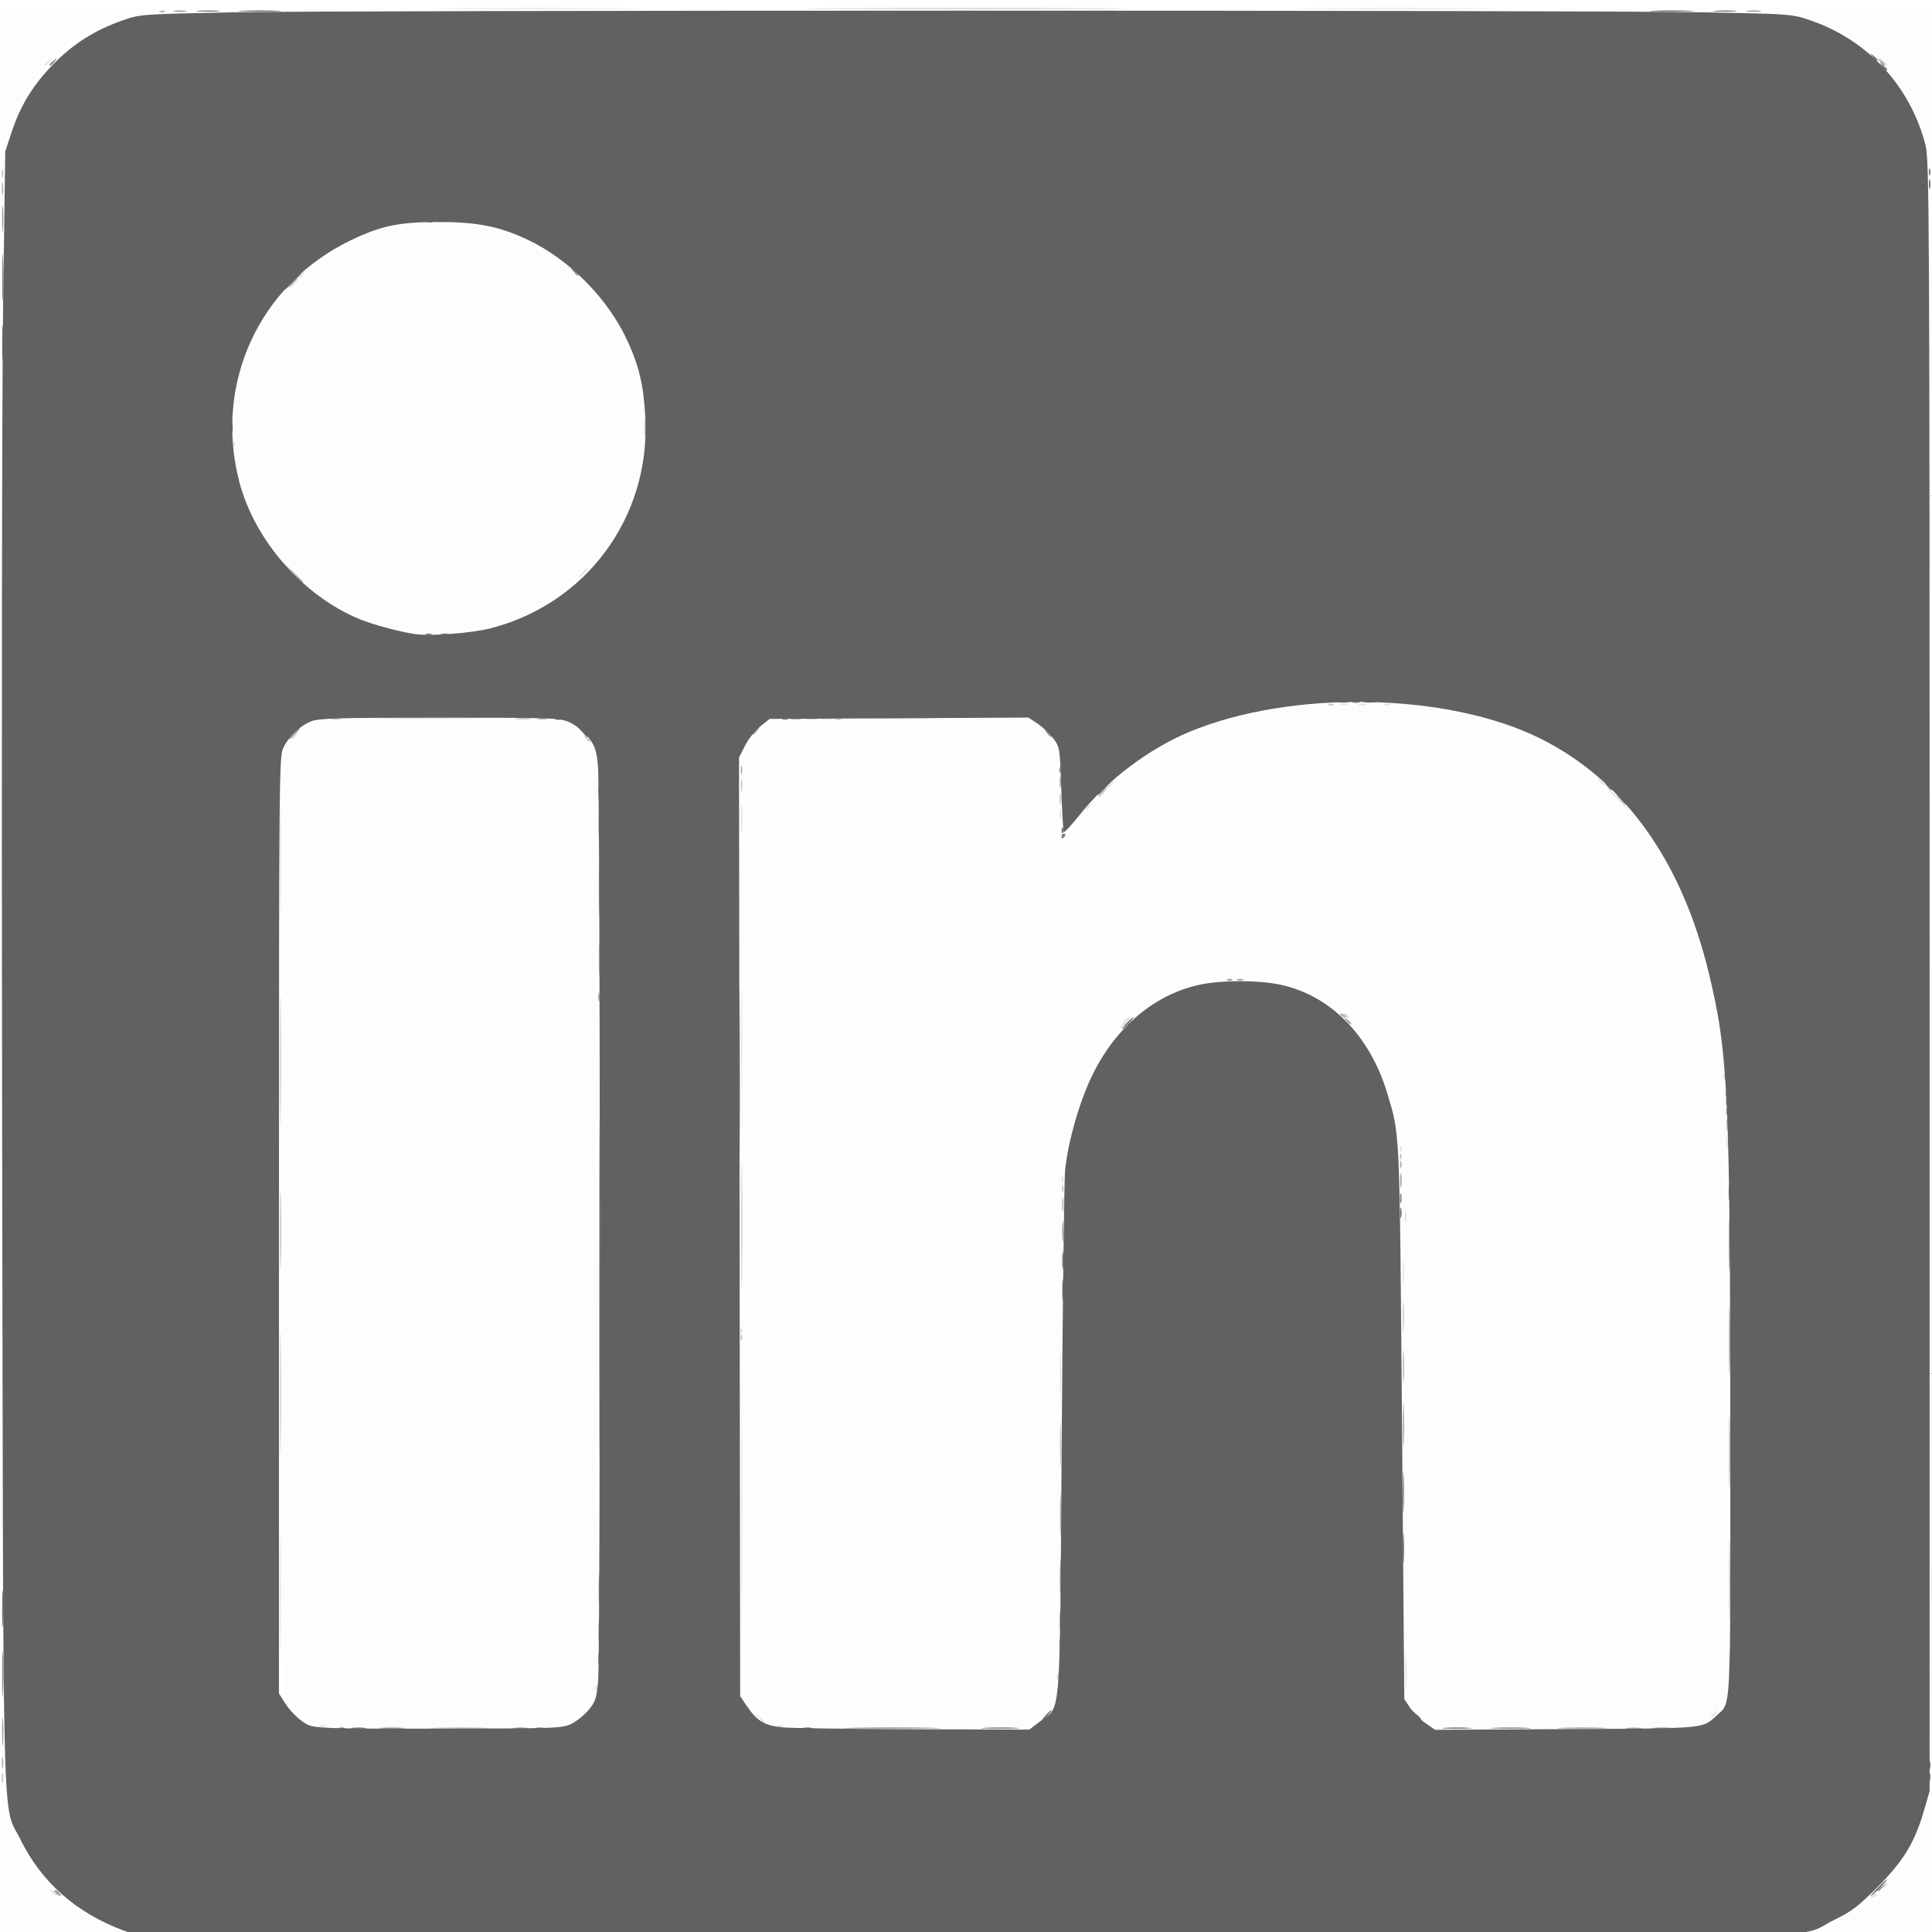
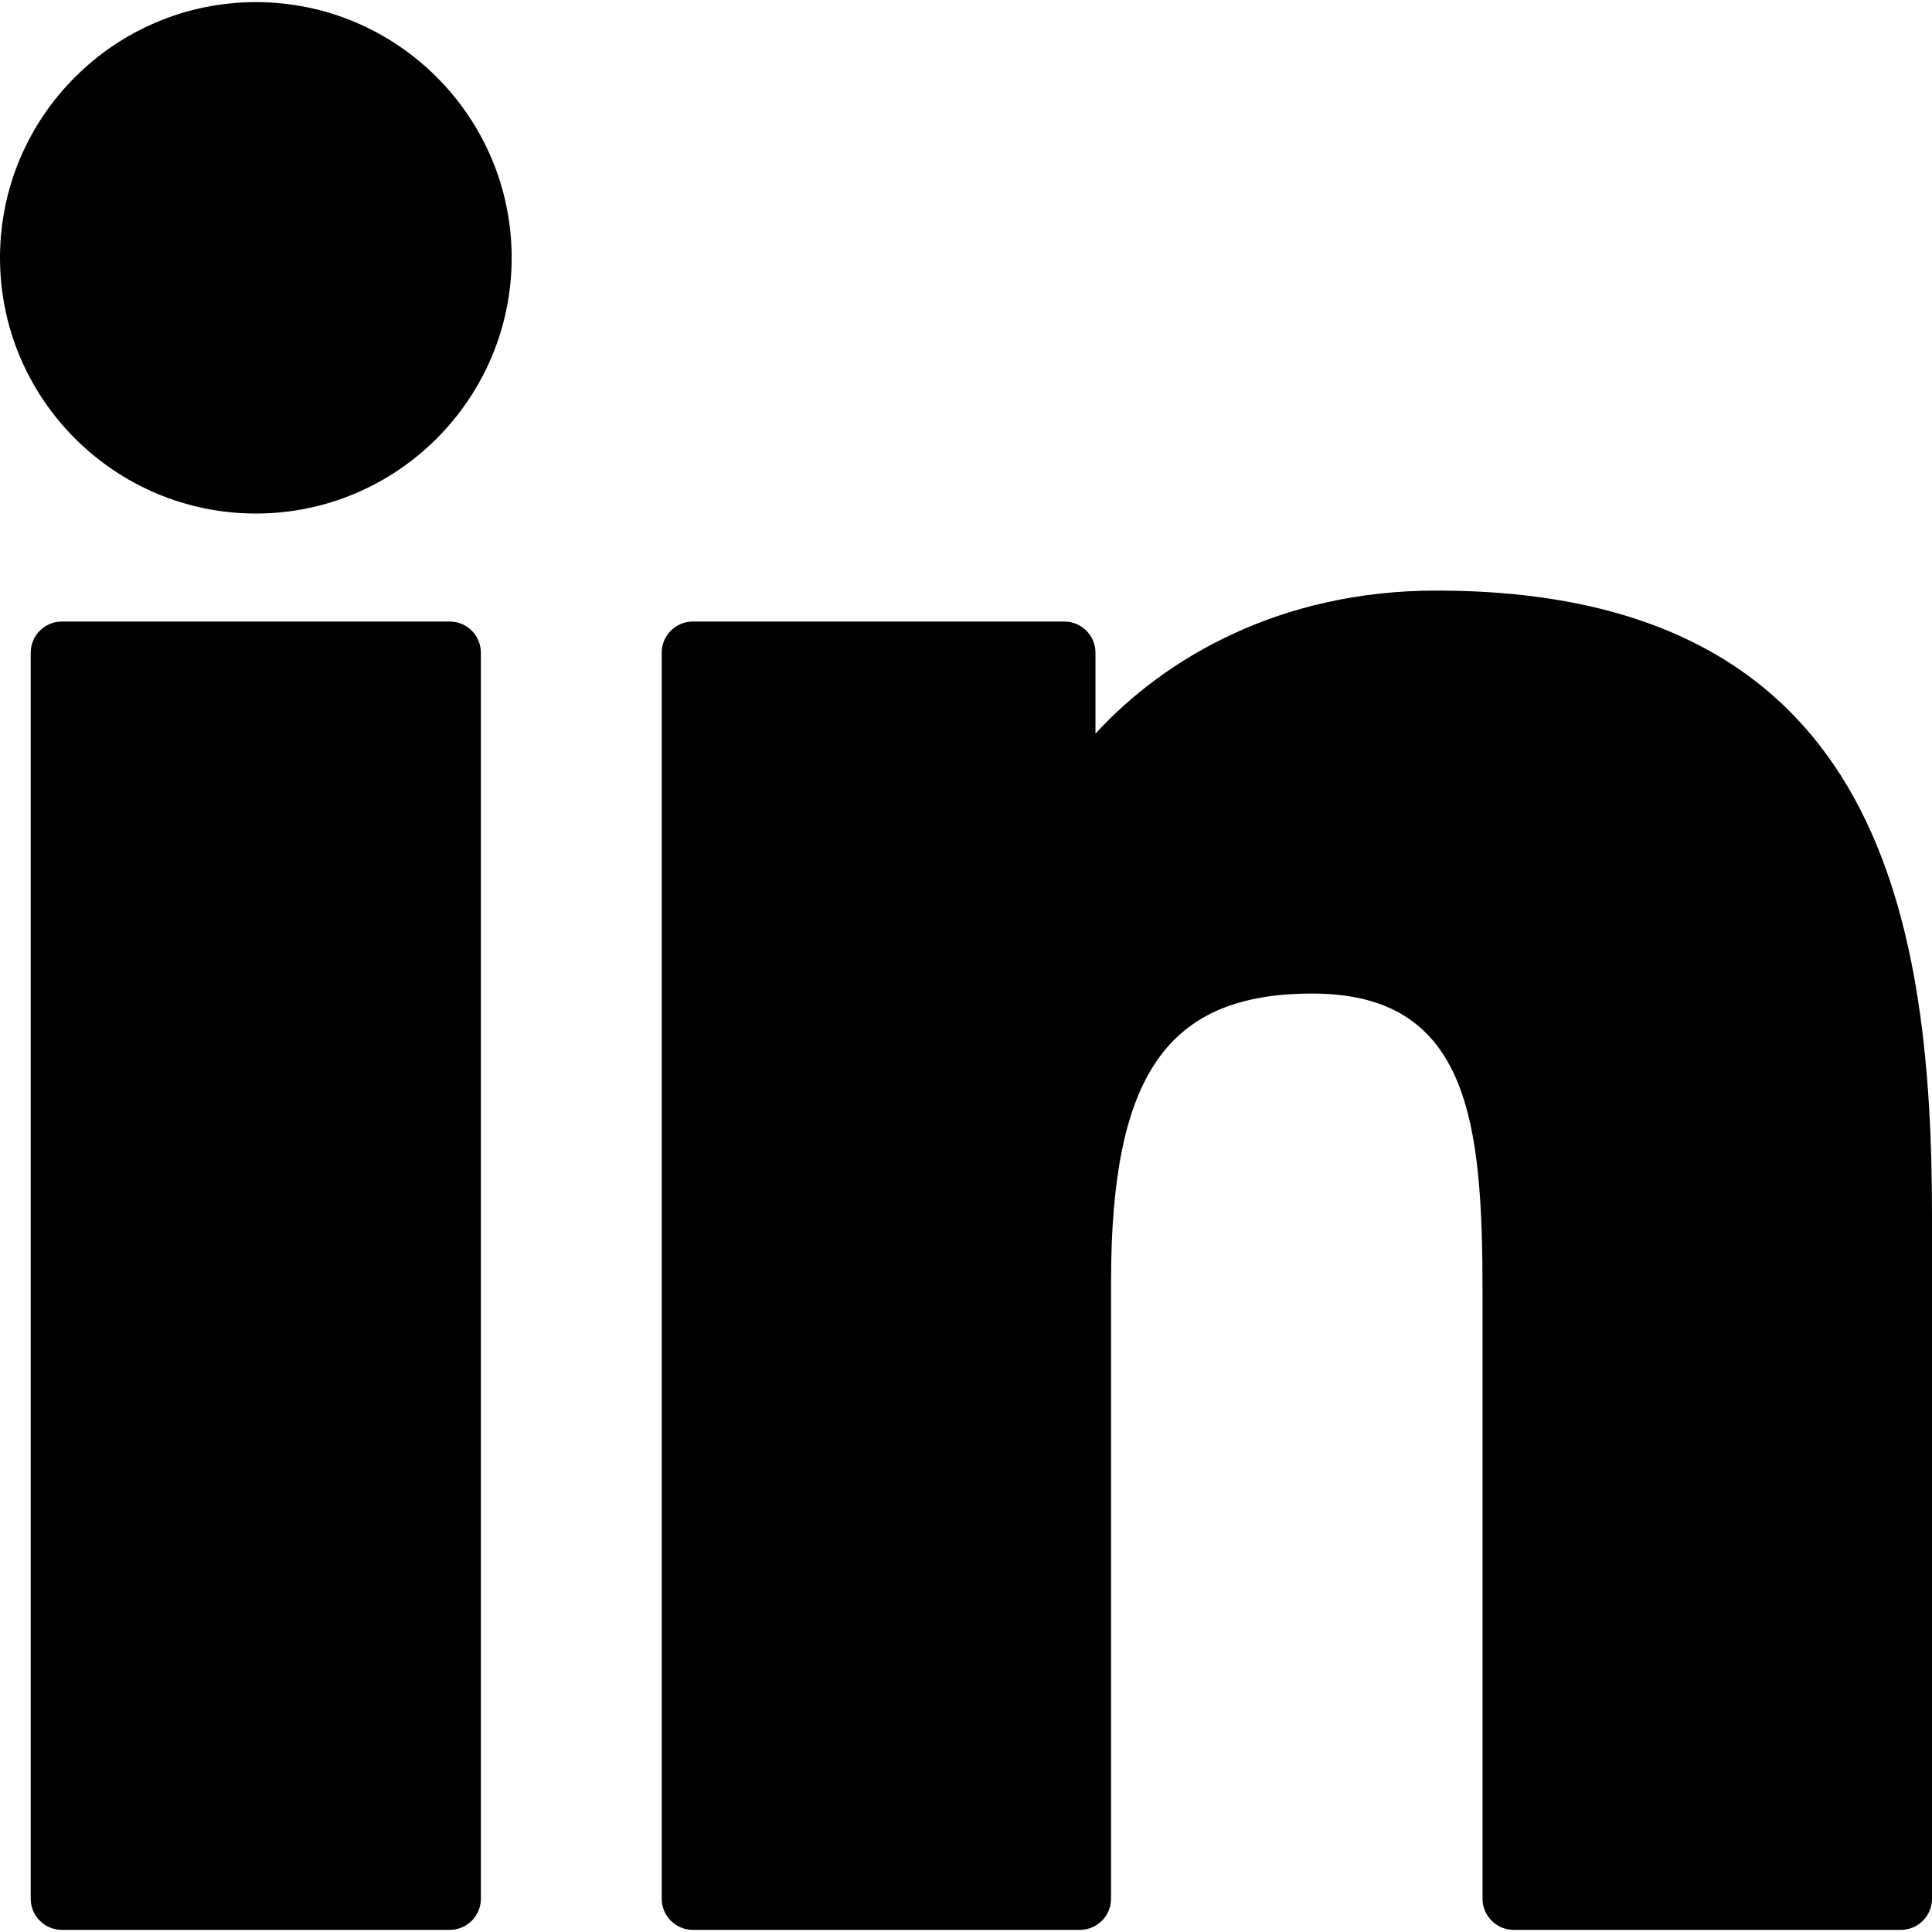
- <svg xmlns="http://www.w3.org/2000/svg" version="1.1" id="svg242" width="800" height="800" viewBox="0 0 800 800">
-   <defs id="defs246">
-     <filter style="color-interpolation-filters:sRGB;" id="filter2906" x="0" y="0" width="1" height="1">
-       <feColorMatrix values="0.21 0.72 0.072 0 0 0.21 0.72 0.072 0 0 0.21 0.72 0.072 0 0 0 0 0 1 0 " id="feColorMatrix2904" />
-     </filter>
-   </defs>
-   <g id="g248">
-     <g id="g423" transform="translate(0.5147012,3.189338)" style="filter:url(#filter2906)">
-       <path style="fill:#fcfcfd" d="m 0.079,768.25 c 0.073,-28.969 0.197,-31.224 1.42,-25.75 2.558,11.45 7.267,21.608 13.908,30 1.741,2.2 3.947,5.237 4.902,6.75 0.955,1.512 2.196,2.75 2.757,2.75 0.561,0 3.387,1.749 6.281,3.886 7.348,5.428 16.65,9.939 25.026,12.135 L 61.5,799.89 30.75,799.945 0,800 Z M 745,797.942 c 11.532,-2.996 20.204,-7.673 33.25,-17.931 1.512,-1.189 2.75,-2.619 2.75,-3.177 0,-0.558 1.523,-2.795 3.385,-4.97 6.594,-7.703 11.691,-19.405 14.098,-32.363 1.187,-6.39 1.31,-4.058 1.408,26.75 L 800,800 768.75,799.945 737.5,799.89 745,797.942 Z M 799.378,719 c 0,-6.325 0.162,-8.912 0.361,-5.75 0.198,3.163 0.198,8.338 0,11.5 -0.198,3.163 -0.361,0.575 -0.361,-5.75 z M 133,711.356 c -1.375,-0.229 -3.503,-0.633 -4.73,-0.9 -2.42,-0.525 -7.729,-5.26 -10.514,-9.378 -1.643,-2.429 -1.744,-13.769 -1.75,-196.877 -0.007,-212.09 -0.45,-196.303 5.691,-202.877 C 127.809,294.782 125.746,295 181.5,295 c 56.463,0 53.105,-0.407 60.205,7.295 3.811,4.134 4.147,4.971 4.753,11.827 0.359,4.058 0.515,92.236 0.347,195.951 L 246.5,698.647 l -2.5,3.693 c -1.375,2.031 -4.261,4.923 -6.413,6.427 l -3.913,2.734 -49.087,0.136 C 157.589,711.71 134.375,711.584 133,711.356 Z m 187.851,-0.297 c -3.972,-0.774 -9.37,-4.781 -12.037,-8.933 -1.564,-2.436 -1.704,-16.682 -1.941,-197.166 l -0.255,-194.54 2.293,-4.737 c 1.261,-2.605 3.899,-5.962 5.861,-7.46 l 3.568,-2.723 52.573,-0.702 52.573,-0.702 4.223,2.475 c 2.323,1.361 5.457,4.093 6.965,6.07 2.697,3.536 2.754,3.911 3.433,22.543 0.38,10.421 0.886,19.143 1.125,19.382 0.239,0.239 2.136,-2.036 4.216,-5.055 2.08,-3.019 7.442,-9.089 11.916,-13.489 20.335,-19.994 40.876,-29.938 72.635,-35.162 15.883,-2.613 48.979,-2.854 64.702,-0.472 32.725,4.958 55.355,15.75 75.067,35.799 10.705,10.887 16.78,19.313 23.748,32.936 9.729,19.02 18.446,50.563 21.612,78.204 1.147,10.011 2.506,258.001 1.438,262.258 -0.891,3.549 -8.147,10.205 -12.419,11.391 -2.251,0.625 -23.794,1.016 -56.238,1.019 L 593.322,712 589.771,709.25 c -1.953,-1.512 -4.517,-4.152 -5.697,-5.865 -2.082,-3.021 -2.161,-4.268 -2.616,-41.5 -0.258,-21.112 -0.666,-72.135 -0.906,-113.385 -0.464,-79.84 -0.63,-82.752 -5.621,-99.046 -2.62,-8.552 -8.911,-20.886 -13.3,-26.077 -1.803,-2.132 -3.569,-4.665 -3.923,-5.627 -0.355,-0.963 -1.105,-1.75 -1.667,-1.75 -0.562,0 -3.839,-1.928 -7.281,-4.285 -20.881,-14.294 -56.92,-12.925 -76.428,2.903 -2.293,1.86 -4.649,3.382 -5.235,3.382 -1.079,0 -1.711,0.841 -10.474,13.949 -5.68,8.497 -10.546,20.031 -14.251,33.783 -2.581,9.579 -2.647,10.618 -3.418,53.768 -0.433,24.2 -0.856,71.675 -0.941,105.5 -0.085,33.825 -0.471,64.982 -0.859,69.238 -0.69,7.581 -0.805,7.84 -5.641,12.75 L 426.575,712 375.538,711.885 c -28.071,-0.063 -52.68,-0.435 -54.687,-0.826 z M 581.707,498.762 c -0.239,-1.244 -0.444,-0.462 -0.455,1.738 -0.011,2.2 0.185,3.218 0.435,2.262 0.25,-0.956 0.259,-2.756 0.02,-4 z M 165.644,257.37 C 139.729,252.79 116.2,234.515 104.543,209.911 99.007,198.227 96.929,188.521 96.855,174 c -0.131,-25.425 7.993,-44.112 27.068,-62.264 7.284,-6.932 10.807,-9.415 19.247,-13.565 14.738,-7.247 20.319,-8.482 38.331,-8.481 13.374,9.17e-4 15.953,0.29 23.797,2.664 15.415,4.667 26.619,11.584 37.872,23.383 16.221,17.007 23.575,37.258 22.584,62.189 -0.597,15.029 -3.998,26.959 -11.163,39.169 -4.84,8.247 -17.168,21.511 -24.916,26.807 -6.92,4.73 -20.036,10.597 -28.173,12.602 -9.041,2.228 -25.854,2.634 -35.856,0.866 z M 799.374,82.5 c 0.002,-6.05 0.167,-8.396 0.366,-5.213 0.199,3.183 0.197,8.133 -0.004,11 C 799.535,91.154 799.372,88.55 799.374,82.5 Z M 798.611,63.347 C 797.652,55.192 793.497,43.499 788.894,36 782.8,26.074 779.074,21.11 776.808,19.897 775.676,19.291 772.668,17.198 770.125,15.246 762.64,9.502 750.384,4.145 739.96,2.06 L 730.5,0.169 765.25,0.084 800,0 v 34.5 c 0,18.975 -0.163,34.5 -0.362,34.5 -0.199,0 -0.661,-2.544 -1.027,-5.653 z M 0.079,32.25 0,0 34.75,0.108 C 66.953,0.208 68.963,0.315 62.167,1.555 52.334,3.351 45.716,5.563 38.441,9.485 30.696,13.661 17.877,22.993 18.501,24.001 18.763,24.426 18.345,25.299 17.571,25.941 12.438,30.201 3.855,47.555 1.468,58.5 0.288,63.91 0.151,61.328 0.079,32.25 Z M 91.318,0.251 c 12,-0.16 31.35,-0.159 43,4.3185e-4 C 145.968,0.411 136.15,0.542 112.5,0.542 88.85,0.541 79.318,0.41 91.318,0.251 Z M 665.25,0.251 c 11.963,-0.16 31.538,-0.16 43.5,0 11.963,0.16 2.175,0.29 -21.75,0.29 -23.925,0 -33.712,-0.131 -21.75,-0.29 z" id="path439" />
-       <path style="fill:#d0e5f0" d="m 774.733,781.876 c 0.678,-0.683 1.485,-0.991 1.793,-0.683 0.308,0.308 -0.247,0.867 -1.233,1.243 -1.425,0.543 -1.54,0.428 -0.56,-0.56 z M 20.872,780.25 c -1.27,-1.619 -1.222,-1.64 0.628,-0.283 1.1,0.807 2.188,1.594 2.417,1.75 0.229,0.156 -0.053,0.283 -0.628,0.283 -0.574,0 -1.662,-0.787 -2.417,-1.75 z m 758.692,-2.543 c 0.376,-0.986 0.935,-1.541 1.243,-1.233 0.308,0.308 6.4e-4,1.115 -0.683,1.793 -0.988,0.98 -1.102,0.865 -0.56,-0.56 z M 131.75,711.338 c 0.688,-0.277 1.812,-0.277 2.5,0 0.688,0.277 0.125,0.504 -1.25,0.504 -1.375,0 -1.938,-0.227 -1.25,-0.504 z m 190.062,-0.021 c 0.722,-0.289 1.584,-0.253 1.917,0.079 0.332,0.332 -0.258,0.569 -1.312,0.525 -1.165,-0.048 -1.402,-0.285 -0.604,-0.604 z M 313.405,707.75 311.5,705.5 l 2.25,1.905 c 2.114,1.79 2.705,2.595 1.905,2.595 -0.19,0 -1.202,-1.012 -2.25,-2.25 z M 708,707.622 c 0,-0.208 0.787,-0.995 1.75,-1.75 1.586,-1.244 1.621,-1.208 0.378,0.378 C 708.821,707.916 708,708.445 708,707.622 Z M 799.417,689.5 c 9.6e-4,-10.45 0.149,-14.589 0.329,-9.198 0.18,5.391 0.179,13.941 -0.002,19 -0.181,5.059 -0.329,0.648 -0.328,-9.802 z m -218.035,-1 c 0.002,-6.6 0.164,-9.17 0.36,-5.711 0.196,3.459 0.194,8.859 -0.004,12 -0.198,3.141 -0.358,0.311 -0.356,-6.289 z m 133.992,0 c 0.002,-6.05 0.167,-8.396 0.366,-5.213 0.199,3.183 0.197,8.133 -0.004,11 -0.201,2.867 -0.364,0.263 -0.362,-5.787 z M 306.475,625 c 0,-40.425 0.124,-56.962 0.275,-36.75 0.151,20.212 0.151,53.288 0,73.5 -0.151,20.212 -0.275,3.675 -0.275,-36.75 z m -191.017,31 c 0,-22.825 0.131,-32.163 0.292,-20.75 0.16,11.412 0.16,30.087 0,41.5 -0.16,11.412 -0.292,2.075 -0.292,-20.75 z m 130.622,39.417 c 0.048,-1.165 0.285,-1.402 0.604,-0.604 0.289,0.722 0.253,1.584 -0.079,1.917 -0.332,0.332 -0.569,-0.258 -0.525,-1.312 z M 437.158,691 c 0,-1.375 0.227,-1.938 0.504,-1.25 0.277,0.688 0.277,1.812 0,2.5 -0.277,0.688 -0.504,0.125 -0.504,-1.25 z m 1.242,-125.5 c 10e-4,-8.25 0.156,-11.492 0.344,-7.204 0.188,4.288 0.187,11.038 -0.003,15 -0.189,3.962 -0.343,0.454 -0.342,-7.796 z M 306.079,547.417 c 0.048,-1.165 0.285,-1.402 0.604,-0.604 0.289,0.722 0.253,1.584 -0.079,1.917 -0.332,0.332 -0.569,-0.258 -0.525,-1.312 z M 580.349,524 c 0,-4.675 0.172,-6.588 0.383,-4.25 0.211,2.337 0.211,6.162 0,8.5 -0.211,2.337 -0.383,0.425 -0.383,-4.25 z m 0.903,-23.5 c 0.011,-2.2 0.216,-2.982 0.455,-1.738 0.239,1.244 0.23,3.044 -0.02,4 -0.25,0.956 -0.446,-0.062 -0.435,-2.262 z M 439.158,485 c 0,-1.375 0.227,-1.938 0.504,-1.25 0.277,0.688 0.277,1.812 0,2.5 -0.277,0.688 -0.504,0.125 -0.504,-1.25 z m 139.921,-12.583 c 0.048,-1.165 0.285,-1.402 0.604,-0.604 0.289,0.722 0.253,1.584 -0.079,1.917 -0.332,0.332 -0.569,-0.258 -0.525,-1.312 z M 714.272,470 c 0,-2.475 0.195,-3.487 0.433,-2.25 0.238,1.238 0.238,3.263 0,4.5 -0.238,1.238 -0.433,0.225 -0.433,-2.25 z M 306.45,427.5 c 3.4e-4,-19.25 0.135,-26.983 0.299,-17.186 0.164,9.798 0.164,25.548 -6.2e-4,35 -0.164,9.452 -0.298,1.435 -0.298,-17.814 z m 406.629,14.917 c 0.048,-1.165 0.285,-1.402 0.604,-0.604 0.289,0.722 0.253,1.584 -0.079,1.917 -0.332,0.332 -0.569,-0.258 -0.525,-1.312 z M 463.87,421.306 c 1.207,-2.321 2.975,-3.794 3.693,-3.076 0.236,0.236 -0.755,1.519 -2.202,2.85 -2.509,2.308 -2.579,2.318 -1.491,0.226 z m 92.695,-4.013 c -0.543,-1.425 -0.428,-1.54 0.56,-0.56 0.683,0.678 0.991,1.485 0.683,1.793 -0.308,0.308 -0.867,-0.247 -1.243,-1.233 z M 115.457,351 c 0,-22.825 0.131,-32.163 0.292,-20.75 0.16,11.412 0.16,30.087 0,41.5 -0.16,11.412 -0.292,2.075 -0.292,-20.75 z m 190.908,-15.5 c 0.003,-5.5 0.171,-7.622 0.373,-4.716 0.203,2.906 0.201,7.406 -0.005,10 C 306.528,343.378 306.363,341 306.365,335.5 Z M 438.232,334 c 0,-1.925 0.206,-2.712 0.457,-1.75 0.252,0.963 0.252,2.538 0,3.5 -0.252,0.963 -0.457,0.175 -0.457,-1.75 z M 449,331.622 c 0,-0.208 0.787,-0.995 1.75,-1.75 1.586,-1.244 1.621,-1.208 0.378,0.378 C 449.821,331.916 449,332.445 449,331.622 Z M 669,327.5 c -2.429,-2.475 -4.191,-4.5 -3.916,-4.5 0.275,0 2.487,2.025 4.916,4.5 2.429,2.475 4.191,4.5 3.916,4.5 -0.275,0 -2.487,-2.025 -4.916,-4.5 z m -211,-4.878 c 0,-0.208 0.787,-0.995 1.75,-1.75 1.586,-1.244 1.621,-1.208 0.378,0.378 C 458.821,322.916 458,323.445 458,322.622 Z M 661.872,320.25 c -1.244,-1.586 -1.208,-1.621 0.378,-0.378 1.666,1.306 2.195,2.128 1.372,2.128 -0.208,0 -0.995,-0.787 -1.75,-1.75 z M 120,302.622 c 0,-0.208 0.787,-0.995 1.75,-1.75 1.586,-1.244 1.621,-1.208 0.378,0.378 C 120.821,302.916 120,303.445 120,302.622 Z m 38.25,-8.371 c 9.762,-0.164 25.738,-0.164 35.5,0 9.762,0.164 1.775,0.298 -17.75,0.298 -19.525,0 -27.512,-0.134 -17.75,-0.298 z m 182,0.059 c 0.963,-0.252 2.538,-0.252 3.5,0 0.963,0.252 0.175,0.457 -1.75,0.457 -1.925,0 -2.712,-0.206 -1.75,-0.457 z m 19.557,-0.058 c 6.769,-0.173 17.569,-0.173 24,10e-4 6.431,0.174 0.893,0.316 -12.307,0.315 -13.2,-6.6e-4 -18.462,-0.143 -11.693,-0.316 z M 554.75,288.338 c 0.688,-0.277 1.812,-0.277 2.5,0 0.688,0.277 0.125,0.504 -1.25,0.504 -1.375,0 -1.938,-0.227 -1.25,-0.504 z m 7.519,-0.031 c 0.973,-0.254 2.323,-0.237 3,0.037 0.677,0.274 -0.119,0.481 -1.769,0.461 -1.65,-0.02 -2.204,-0.244 -1.231,-0.498 z m 10.481,0.031 c 0.688,-0.277 1.812,-0.277 2.5,0 0.688,0.277 0.125,0.504 -1.25,0.504 -1.375,0 -1.938,-0.227 -1.25,-0.504 z M 240.5,234 c 0.995,-1.1 2.035,-2 2.31,-2 0.275,0 -0.314,0.9 -1.31,2 -0.995,1.1 -2.035,2 -2.31,2 -0.275,0 0.314,-0.9 1.31,-2 z M 96.079,180.417 c 0.048,-1.165 0.285,-1.402 0.604,-0.604 0.289,0.722 0.253,1.584 -0.079,1.917 -0.332,0.332 -0.569,-0.258 -0.525,-1.312 z M 799.415,111 c 0,-10.175 0.148,-14.338 0.33,-9.25 0.181,5.088 0.181,13.412 0,18.5 -0.181,5.088 -0.33,0.925 -0.33,-9.25 z M 123,111.622 c 0,-0.208 0.787,-0.995 1.75,-1.75 1.586,-1.244 1.621,-1.208 0.378,0.378 C 123.821,111.916 123,112.445 123,111.622 Z M 18,23.622 c 0,-0.208 0.787,-0.995 1.75,-1.75 C 21.336,20.629 21.371,20.664 20.128,22.25 18.821,23.916 18,24.445 18,23.622 Z M 778.405,21.75 776.5,19.5 l 2.25,1.905 c 1.238,1.048 2.25,2.06 2.25,2.25 0,0.8 -0.805,0.209 -2.595,-1.905 z M 188.75,0.25 c 18.837,-0.152 49.663,-0.152 68.5,0 18.837,0.152 3.425,0.277 -34.25,0.277 -37.675,0 -53.087,-0.125 -34.25,-0.277 z m 354.073,-8.585e-5 c 18.878,-0.152 49.478,-0.152 68,1.8677e-4 C 629.345,0.403 613.9,0.527 576.5,0.527 539.1,0.527 523.945,0.403 542.823,0.25 Z" id="path437" />
-       <path style="fill:#a4cde4" d="m 0.232,733 c 0,-1.925 0.206,-2.712 0.457,-1.75 0.252,0.963 0.252,2.538 0,3.5 C 0.438,735.712 0.232,734.925 0.232,733 Z M 715.44,650.5 c 5e-4,-15.4 0.139,-21.56 0.308,-13.69 0.169,7.871 0.169,20.471 -9.2e-4,28 -0.17,7.529 -0.308,1.089 -0.308,-14.31 z m 83.977,2 c 9.6e-4,-10.45 0.149,-14.589 0.329,-9.198 0.18,5.391 0.179,13.941 -0.002,19 -0.181,5.059 -0.329,0.648 -0.328,-9.802 z m -683.959,-79 c 2.5e-4,-23.1 0.131,-32.407 0.292,-20.683 0.16,11.725 0.16,30.625 -4.5e-4,42 -0.16,11.375 -0.291,1.783 -0.291,-21.317 z m 322.945,21.5 c 0,-8.525 0.153,-12.012 0.341,-7.75 0.187,4.263 0.187,11.238 0,15.5 -0.187,4.263 -0.341,0.775 -0.341,-7.75 z M 306.079,550.417 c 0.048,-1.165 0.285,-1.402 0.604,-0.604 0.289,0.722 0.253,1.584 -0.079,1.917 -0.332,0.332 -0.569,-0.258 -0.525,-1.312 z M 580.37,542 c 0,-5.775 0.165,-8.137 0.367,-5.25 0.202,2.888 0.202,7.612 0,10.5 -0.202,2.888 -0.367,0.525 -0.367,-5.25 z M 306.458,504 c 0,-23.375 0.131,-32.938 0.291,-21.25 0.16,11.688 0.16,30.812 0,42.5 -0.16,11.688 -0.291,2.125 -0.291,-21.25 z m 132.7,-15 c 0,-1.375 0.227,-1.938 0.504,-1.25 0.277,0.688 0.277,1.812 0,2.5 -0.277,0.688 -0.504,0.125 -0.504,-1.25 z M 115.46,436 c 0,-24.475 0.13,-34.487 0.289,-22.25 0.159,12.238 0.159,32.263 0,44.5 -0.159,12.238 -0.289,2.225 -0.289,-22.25 z m 463.619,39.417 c 0.048,-1.165 0.285,-1.402 0.604,-0.604 0.289,0.722 0.253,1.584 -0.079,1.917 -0.332,0.332 -0.569,-0.258 -0.525,-1.312 z M 714.252,462.5 c 0.011,-2.2 0.216,-2.982 0.455,-1.738 0.239,1.244 0.23,3.044 -0.02,4 -0.25,0.956 -0.446,-0.062 -0.435,-2.262 z M 247.378,394 c 0,-6.325 0.162,-8.912 0.361,-5.75 0.198,3.163 0.198,8.338 0,11.5 -0.198,3.163 -0.361,0.575 -0.361,-5.75 z m 190.874,-66.5 c 0.011,-2.2 0.216,-2.982 0.455,-1.738 0.239,1.244 0.23,3.044 -0.02,4 -0.25,0.956 -0.446,-0.062 -0.435,-2.262 z M 455.5,325 c 0.995,-1.1 2.035,-2 2.31,-2 0.275,0 -0.314,0.9 -1.31,2 -0.995,1.1 -2.035,2 -2.31,2 -0.275,0 0.314,-0.9 1.31,-2 z m -149.228,-3 c 0,-2.475 0.195,-3.487 0.433,-2.25 0.238,1.238 0.238,3.263 0,4.5 -0.238,1.238 -0.433,0.225 -0.433,-2.25 z m -64.4,-19.75 c -1.244,-1.586 -1.208,-1.621 0.378,-0.378 0.963,0.755 1.75,1.542 1.75,1.75 0,0.823 -0.821,0.293 -2.128,-1.372 z m -104.603,-7.943 c 0.973,-0.254 2.323,-0.237 3,0.037 0.677,0.274 -0.119,0.481 -1.769,0.461 -1.65,-0.02 -2.204,-0.244 -1.231,-0.498 z m 75.981,-0.023 c 1.512,-0.229 3.987,-0.229 5.5,0 1.512,0.229 0.275,0.417 -2.75,0.417 -3.025,0 -4.263,-0.187 -2.75,-0.417 z m 120.512,0.009 c 1.244,-0.239 3.044,-0.23 4,0.02 0.956,0.25 -0.062,0.446 -2.262,0.435 -2.2,-0.011 -2.982,-0.216 -1.738,-0.455 z m 12.051,0.024 c 0.722,-0.289 1.584,-0.253 1.917,0.079 0.332,0.332 -0.258,0.569 -1.312,0.525 -1.165,-0.048 -1.402,-0.285 -0.604,-0.604 z m 204,-6 c 0.722,-0.289 1.584,-0.253 1.917,0.079 0.332,0.332 -0.258,0.569 -1.312,0.525 -1.165,-0.048 -1.402,-0.285 -0.604,-0.604 z M 266.3,174 c 0,-3.025 0.187,-4.263 0.417,-2.75 0.229,1.512 0.229,3.987 0,5.5 -0.229,1.512 -0.417,0.275 -0.417,-2.75 z m 533.119,-26 c 0,-10.725 0.147,-15.113 0.327,-9.75 0.18,5.362 0.18,14.137 0,19.5 -0.18,5.362 -0.327,0.975 -0.327,-9.75 z M 120.5,114 c 0.995,-1.1 2.035,-2 2.31,-2 0.275,0 -0.314,0.9 -1.31,2 -0.995,1.1 -2.035,2 -2.31,2 -0.275,0 0.314,-0.9 1.31,-2 z M 0.195,68.5 c 0.02,-1.65 0.244,-2.204 0.498,-1.231 0.254,0.973 0.237,2.323 -0.037,3 C 0.382,70.946 0.175,70.15 0.195,68.5 Z M 345.25,0.25 c 30.113,-0.147 79.388,-0.147 109.5,0 30.113,0.147 5.475,0.267 -54.75,0.267 -60.225,0 -84.862,-0.12 -54.75,-0.267 z" id="path435" />
-       <path style="fill:#85bcdb" d="m 63.812,799.317 c 0.722,-0.289 1.584,-0.253 1.917,0.079 0.332,0.332 -0.258,0.569 -1.312,0.525 -1.165,-0.048 -1.402,-0.285 -0.604,-0.604 z M 0.252,726.5 c 0.011,-2.2 0.216,-2.982 0.455,-1.738 0.239,1.244 0.23,3.044 -0.02,4 C 0.437,729.718 0.241,728.7 0.252,726.5 Z M 179.75,712.254 c 5.638,-0.178 14.863,-0.178 20.5,0 5.638,0.178 1.025,0.324 -10.25,0.324 -11.275,0 -15.887,-0.146 -10.25,-0.324 z m 493.5,0.03 c 1.512,-0.229 3.987,-0.229 5.5,0 1.512,0.229 0.275,0.417 -2.75,0.417 -3.025,0 -4.263,-0.187 -2.75,-0.417 z M 247.483,530.5 c 4e-5,-63.25 0.12,-88.978 0.267,-57.173 0.147,31.805 0.147,83.555 -7e-5,115 -0.147,31.445 -0.266,5.423 -0.266,-57.827 z M 438.397,624 c 0,-7.975 0.155,-11.238 0.345,-7.25 0.19,3.987 0.19,10.512 0,14.5 -0.19,3.987 -0.345,0.725 -0.345,-7.25 z m 361.068,-41.5 c 1.7e-4,-28.6 0.128,-40.156 0.284,-25.68 0.156,14.476 0.156,37.876 -3.1e-4,52 -0.156,14.124 -0.284,2.28 -0.284,-26.32 z m -84.031,16 c -6.1e-4,-13.75 0.14,-19.514 0.313,-12.808 0.173,6.705 0.173,17.955 10e-4,25 -0.172,7.045 -0.313,1.558 -0.314,-12.192 z m -135.059,-36 c 0.002,-6.05 0.167,-8.396 0.366,-5.213 0.199,3.183 0.197,8.133 -0.004,11 -0.201,2.867 -0.364,0.263 -0.362,-5.787 z M 115.437,506 c 0,-14.575 0.14,-20.538 0.311,-13.25 0.171,7.287 0.171,19.212 0,26.5 -0.171,7.287 -0.311,1.325 -0.311,-13.25 z m 323.849,-10.5 c 0.008,-2.75 0.202,-3.756 0.432,-2.236 0.23,1.52 0.224,3.77 -0.014,5 -0.237,1.23 -0.425,-0.014 -0.418,-2.764 z M 579.158,479 c 0,-1.375 0.227,-1.938 0.504,-1.25 0.277,0.688 0.277,1.812 0,2.5 -0.277,0.688 -0.504,0.125 -0.504,-1.25 z m 135,-22 c 0,-1.375 0.227,-1.938 0.504,-1.25 0.277,0.688 0.277,1.812 0,2.5 -0.277,0.688 -0.504,0.125 -0.504,-1.25 z M 554.507,417.011 c -0.35,-0.567 0.051,-0.735 0.941,-0.393 1.732,0.665 2.049,1.382 0.611,1.382 -0.518,0 -1.216,-0.445 -1.552,-0.989 z M 247.195,409.5 c 0.02,-1.65 0.244,-2.204 0.498,-1.231 0.254,0.973 0.237,2.323 -0.037,3 -0.274,0.677 -0.481,-0.119 -0.461,-1.769 z m 0.218,-44 c 10e-4,-9.9 0.151,-13.815 0.333,-8.699 0.182,5.115 0.181,13.215 -0.002,18 -0.183,4.785 -0.332,0.599 -0.331,-9.301 z m 190.839,-45 c 0.011,-2.2 0.216,-2.982 0.455,-1.738 0.239,1.244 0.23,3.044 -0.02,4 -0.25,0.956 -0.446,-0.062 -0.435,-2.262 z m -132.057,-5 c 0.02,-1.65 0.244,-2.204 0.498,-1.231 0.254,0.973 0.237,2.323 -0.037,3 -0.274,0.677 -0.481,-0.119 -0.461,-1.769 z M 222.25,294.311 c 0.963,-0.252 2.538,-0.252 3.5,0 0.963,0.252 0.175,0.457 -1.75,0.457 -1.925,0 -2.712,-0.206 -1.75,-0.457 z m 105,0 c 0.963,-0.252 2.538,-0.252 3.5,0 0.963,0.252 0.175,0.457 -1.75,0.457 -1.925,0 -2.712,-0.206 -1.75,-0.457 z M 799.465,219 c 0,-28.875 0.128,-40.688 0.284,-26.25 0.156,14.438 0.156,38.062 0,52.5 -0.156,14.438 -0.284,2.625 -0.284,-26.25 z M 120.453,233.75 116.5,229.5 l 4.25,3.953 c 3.952,3.676 4.71,4.547 3.953,4.547 -0.163,0 -2.076,-1.913 -4.25,-4.25 z M 0.272,75 c 0,-2.475 0.195,-3.487 0.433,-2.25 0.238,1.238 0.238,3.263 0,4.5 -0.238,1.238 -0.433,0.225 -0.433,-2.25 z M 65.812,1.317 c 0.722,-0.289 1.584,-0.253 1.917,0.079 0.332,0.332 -0.258,0.569 -1.312,0.525 -1.165,-0.048 -1.402,-0.285 -0.604,-0.604 z" id="path433" />
-       <path style="fill:#60a9d0" d="m 67.762,799.293 c 1.244,-0.239 3.044,-0.23 4,0.02 0.956,0.25 -0.062,0.446 -2.262,0.435 -2.2,-0.011 -2.982,-0.216 -1.738,-0.455 z m 664.051,0.024 c 0.722,-0.289 1.584,-0.253 1.917,0.079 0.332,0.332 -0.258,0.569 -1.312,0.525 -1.165,-0.048 -1.402,-0.285 -0.604,-0.604 z M 23.029,781.039 c -0.809,-0.512 -1.211,-1.191 -0.892,-1.509 0.318,-0.318 1.148,0.107 1.843,0.946 1.443,1.738 1.166,1.902 -0.951,0.563 z M 777,779.622 c 0,-0.208 0.787,-0.995 1.75,-1.75 1.586,-1.244 1.621,-1.208 0.378,0.378 C 777.821,779.916 777,780.445 777,779.622 Z M 0.36,714 c 0,-5.225 0.169,-7.362 0.375,-4.75 0.206,2.612 0.206,6.888 0,9.5 -0.206,2.612 -0.375,0.475 -0.375,-4.75 z M 157.28,712.264 c 2.629,-0.207 6.679,-0.204 9,0.006 2.321,0.21 0.17,0.379 -4.78,0.376 -4.95,-0.003 -6.849,-0.175 -4.22,-0.381 z m 54.97,0.02 c 1.512,-0.229 3.987,-0.229 5.5,0 1.512,0.229 0.275,0.417 -2.75,0.417 -3.025,0 -4.263,-0.187 -2.75,-0.417 z m 434.049,-0.029 c 4.84,-0.184 12.49,-0.183 17,0.002 4.511,0.185 0.551,0.335 -8.799,0.334 -9.35,-10e-4 -13.04,-0.152 -8.201,-0.336 z m 37.951,0.017 c 2.062,-0.216 5.438,-0.216 7.5,0 2.062,0.216 0.375,0.392 -3.75,0.392 -4.125,0 -5.812,-0.177 -3.75,-0.392 z M 247.37,655 c 0,-5.775 0.165,-8.137 0.367,-5.25 0.202,2.888 0.202,7.612 0,10.5 -0.202,2.888 -0.367,0.525 -0.367,-5.25 z m 191.015,-5 c 0,-6.875 0.16,-9.688 0.355,-6.25 0.195,3.438 0.195,9.062 0,12.5 -0.195,3.438 -0.355,0.625 -0.355,-6.25 z m 142.012,-63 c 0,-7.975 0.155,-11.238 0.345,-7.25 0.19,3.987 0.19,10.512 0,14.5 -0.19,3.987 -0.345,0.725 -0.345,-7.25 z m 135.031,-35.5 c 7e-4,-12.65 0.144,-17.687 0.318,-11.194 0.174,6.494 0.174,16.844 -10e-4,23 -0.175,6.156 -0.318,0.844 -0.317,-11.806 z M 799.485,401 c 0,-71.775 0.119,-101.138 0.265,-65.25 0.146,35.888 0.146,94.612 0,130.5 -0.146,35.888 -0.265,6.525 -0.265,-65.25 z M 439.328,506.5 c 0.004,-3.85 0.185,-5.302 0.402,-3.228 0.216,2.075 0.213,5.225 -0.008,7 -0.221,1.775 -0.398,0.078 -0.394,-3.772 z m 139.958,-21 c 0.008,-2.75 0.202,-3.756 0.432,-2.236 0.23,1.52 0.224,3.77 -0.014,5 -0.237,1.23 -0.425,-0.014 -0.418,-2.764 z M 714.158,453 c 0,-1.375 0.227,-1.938 0.504,-1.25 0.277,0.688 0.277,1.812 0,2.5 -0.277,0.688 -0.504,0.125 -0.504,-1.25 z M 556.872,419.25 c -1.244,-1.586 -1.208,-1.621 0.378,-0.378 1.666,1.306 2.195,2.128 1.372,2.128 -0.208,0 -0.995,-0.787 -1.75,-1.75 z M 507.812,402.317 c 0.722,-0.289 1.584,-0.253 1.917,0.079 0.332,0.332 -0.258,0.569 -1.312,0.525 -1.165,-0.048 -1.402,-0.285 -0.604,-0.604 z m 3.938,0.021 c 0.688,-0.277 1.812,-0.277 2.5,0 0.688,0.277 0.125,0.504 -1.25,0.504 -1.375,0 -1.938,-0.227 -1.25,-0.504 z M 247.365,338.5 c 0.003,-5.5 0.171,-7.622 0.373,-4.716 0.203,2.906 0.201,7.406 -0.005,10 -0.205,2.594 -0.371,0.216 -0.368,-5.284 z m 190.714,-23.083 c 0.048,-1.165 0.285,-1.402 0.604,-0.604 0.289,0.722 0.253,1.584 -0.079,1.917 -0.332,0.332 -0.569,-0.258 -0.525,-1.312 z M 121,300.5 c 1.292,-1.375 2.574,-2.5 2.849,-2.5 0.275,0 -0.557,1.125 -1.849,2.5 -1.292,1.375 -2.574,2.5 -2.849,2.5 -0.275,0 0.557,-1.125 1.849,-2.5 z m 311.872,-0.25 c -1.244,-1.586 -1.208,-1.621 0.378,-0.378 1.666,1.306 2.195,2.128 1.372,2.128 -0.208,0 -0.995,-0.787 -1.75,-1.75 z M 311,300.622 c 0,-0.208 0.787,-0.995 1.75,-1.75 1.586,-1.244 1.621,-1.208 0.378,0.378 C 311.821,300.916 311,301.445 311,300.622 Z m 12.812,-6.306 c 0.722,-0.289 1.584,-0.253 1.917,0.079 0.332,0.332 -0.258,0.569 -1.312,0.525 -1.165,-0.048 -1.402,-0.285 -0.604,-0.604 z M 236.872,109.25 c -1.244,-1.586 -1.208,-1.621 0.378,-0.378 1.666,1.306 2.195,2.128 1.372,2.128 -0.208,0 -0.995,-0.787 -1.75,-1.75 z M 0.355,87.5 c -0.003,-4.95 0.166,-7.101 0.376,-4.78 0.21,2.321 0.212,6.371 0.006,9 C 0.53,94.349 0.358,92.45 0.355,87.5 Z M 777.872,22.25 C 776.629,20.664 776.664,20.629 778.25,21.872 779.916,23.179 780.445,24 779.622,24 c -0.208,0 -0.995,-0.787 -1.75,-1.75 z M 71.75,1.294 c 1.238,-0.238 3.263,-0.238 4.5,0 1.238,0.238 0.225,0.433 -2.25,0.433 -2.475,0 -3.487,-0.195 -2.25,-0.433 z M 723.264,1.282 c 1.52,-0.23 3.77,-0.224 5,0.014 1.23,0.237 -0.014,0.425 -2.764,0.418 -2.75,-0.008 -3.756,-0.202 -2.236,-0.432 z" id="path431" />
-       <path style="fill:#3290c3" d="m 76.75,799.268 c 2.337,-0.211 6.162,-0.211 8.5,0 2.337,0.211 0.425,0.383 -4.25,0.383 -4.675,0 -6.588,-0.172 -4.25,-0.383 z m 642,0.009 c 1.788,-0.222 4.713,-0.222 6.5,0 1.788,0.222 0.325,0.403 -3.25,0.403 -3.575,0 -5.037,-0.181 -3.25,-0.403 z M 798.195,732.5 c 0.02,-1.65 0.244,-2.204 0.498,-1.231 0.254,0.973 0.237,2.323 -0.037,3 -0.274,0.677 -0.481,-0.119 -0.461,-1.769 z M 145.25,712.284 c 1.512,-0.229 3.987,-0.229 5.5,0 1.512,0.229 0.275,0.417 -2.75,0.417 -3.025,0 -4.263,-0.187 -2.75,-0.417 z m 76,0.027 c 0.963,-0.252 2.538,-0.252 3.5,0 0.963,0.252 0.175,0.457 -1.75,0.457 -1.925,0 -2.712,-0.206 -1.75,-0.457 z m 131.5,-0.059 c 8.938,-0.166 23.562,-0.166 32.5,0 8.938,0.166 1.625,0.301 -16.25,0.301 -17.875,0 -25.188,-0.136 -16.25,-0.301 z m 265.5,0.007 c 3.712,-0.192 9.787,-0.192 13.5,0 3.712,0.192 0.675,0.35 -6.75,0.35 -7.425,0 -10.463,-0.157 -6.75,-0.35 z M 0.402,690 c 0,-8.525 0.153,-12.012 0.341,-7.75 0.187,4.263 0.187,11.238 0,15.5 -0.187,4.263 -0.341,0.775 -0.341,-7.75 z M 247.343,672.5 c 0.004,-4.4 0.179,-6.076 0.391,-3.724 0.211,2.352 0.208,5.952 -0.007,8 -0.215,2.048 -0.388,0.124 -0.384,-4.276 z M 438.32,668 c 0,-3.575 0.181,-5.037 0.403,-3.25 0.222,1.788 0.222,4.713 0,6.5 -0.222,1.788 -0.403,0.325 -0.403,-3.25 z m 142.074,-53.5 c 0.002,-7.7 0.159,-10.718 0.349,-6.706 0.19,4.012 0.189,10.312 -0.003,14 C 580.549,625.482 580.393,622.2 580.395,614.5 Z M 715.411,512 c 0,-9.625 0.15,-13.562 0.333,-8.75 0.183,4.812 0.183,12.688 0,17.5 -0.183,4.812 -0.333,0.875 -0.333,-8.75 z m -276.101,6.5 c 0.006,-3.3 0.192,-4.529 0.415,-2.732 0.223,1.797 0.218,4.497 -0.01,6 -0.228,1.503 -0.41,0.032 -0.405,-3.268 z M 579.232,493 c 0,-1.925 0.206,-2.712 0.457,-1.75 0.252,0.963 0.252,2.538 0,3.5 -0.252,0.963 -0.457,0.175 -0.457,-1.75 z m 134.847,-43.583 c 0.048,-1.165 0.285,-1.402 0.604,-0.604 0.289,0.722 0.253,1.584 -0.079,1.917 -0.332,0.332 -0.569,-0.258 -0.525,-1.312 z M 439,343 c 0,-0.55 0.477,-1 1.059,-1 0.582,0 0.781,0.45 0.441,1 -0.34,0.55 -0.816,1 -1.059,1 C 439.198,344 439,343.55 439,343 Z M 670.405,327.75 668.5,325.5 l 2.25,1.905 c 1.238,1.048 2.25,2.06 2.25,2.25 0,0.8 -0.805,0.209 -2.595,-1.905 z M 247.272,325 c 0,-2.475 0.195,-3.487 0.433,-2.25 0.238,1.238 0.238,3.263 0,4.5 -0.238,1.238 -0.433,0.225 -0.433,-2.25 z m 417.6,-2.75 c -1.244,-1.586 -1.208,-1.621 0.378,-0.378 1.666,1.306 2.195,2.128 1.372,2.128 -0.208,0 -0.995,-0.787 -1.75,-1.75 z M 229.812,294.317 c 0.722,-0.289 1.584,-0.253 1.917,0.079 0.332,0.332 -0.258,0.569 -1.312,0.525 -1.165,-0.048 -1.402,-0.285 -0.604,-0.604 z M 559.75,287.338 c 0.688,-0.277 1.812,-0.277 2.5,0 0.688,0.277 0.125,0.504 -1.25,0.504 -1.375,0 -1.938,-0.227 -1.25,-0.504 z m -384,-28 c 0.688,-0.277 1.812,-0.277 2.5,0 0.688,0.277 0.125,0.504 -1.25,0.504 -1.375,0 -1.938,-0.227 -1.25,-0.504 z m 6.519,-0.031 c 0.973,-0.254 2.323,-0.237 3,0.037 0.677,0.274 -0.119,0.481 -1.769,0.461 -1.65,-0.02 -2.204,-0.244 -1.231,-0.498 z M 0.405,111.5 c 0.001,-8.8 0.154,-12.266 0.34,-7.703 0.186,4.564 0.185,11.764 -0.002,16 C 0.555,124.034 0.404,120.3 0.405,111.5 Z M 180.762,88.293 c 1.244,-0.239 3.044,-0.23 4,0.02 0.956,0.25 -0.062,0.446 -2.262,0.435 -2.2,-0.011 -2.982,-0.216 -1.738,-0.455 z M 798.158,68 c 0,-1.375 0.227,-1.938 0.504,-1.25 0.277,0.688 0.277,1.812 0,2.5 -0.277,0.688 -0.504,0.125 -0.504,-1.25 z M 20,23.622 c 0,-0.208 0.787,-0.995 1.75,-1.75 C 23.336,20.629 23.371,20.664 22.128,22.25 20.821,23.916 20,24.445 20,23.622 Z M 81.776,1.267 c 2.352,-0.211 5.952,-0.208 8,0.007 C 91.824,1.488 89.9,1.661 85.5,1.657 81.1,1.654 79.424,1.478 81.776,1.267 Z m 628,0 c 2.352,-0.211 5.952,-0.208 8,0.007 2.048,0.215 0.124,0.388 -4.276,0.384 -4.4,-0.004 -6.076,-0.179 -3.724,-0.391 z" id="path429" />
-       <path style="fill:#1c84bc" d="m 95.206,799.259 c 3.688,-0.192 9.988,-0.193 14,-0.003 4.012,0.19 0.994,0.347 -6.706,0.349 -7.7,0.002 -10.982,-0.154 -7.294,-0.346 z m 606.577,0.002 c 2.906,-0.203 7.406,-0.201 10,0.005 2.594,0.205 0.216,0.371 -5.284,0.368 -5.5,-0.003 -7.622,-0.171 -4.716,-0.373 z M 777,778.5 c 1.866,-1.925 3.617,-3.5 3.892,-3.5 0.275,0 -1.027,1.575 -2.892,3.5 -1.866,1.925 -3.617,3.5 -3.892,3.5 -0.275,0 1.027,-1.575 2.892,-3.5 z m 21.195,-51 c 0.02,-1.65 0.244,-2.204 0.498,-1.231 0.254,0.973 0.237,2.323 -0.037,3 -0.274,0.677 -0.481,-0.119 -0.461,-1.769 z M 139.75,712.338 c 0.688,-0.277 1.812,-0.277 2.5,0 0.688,0.277 0.125,0.504 -1.25,0.504 -1.375,0 -1.938,-0.227 -1.25,-0.504 z m 192.012,-0.045 c 1.244,-0.239 3.044,-0.23 4,0.02 0.956,0.25 -0.062,0.446 -2.262,0.435 -2.2,-0.011 -2.982,-0.216 -1.738,-0.455 z m 75.53,-0.035 c 3.735,-0.193 9.585,-0.191 13,0.003 3.415,0.195 0.358,0.353 -6.792,0.351 -7.15,-0.002 -9.944,-0.161 -6.208,-0.354 z m 190.492,0.004 c 2.906,-0.203 7.406,-0.201 10,0.005 2.594,0.205 0.216,0.371 -5.284,0.368 -5.5,-0.003 -7.622,-0.171 -4.716,-0.373 z M 432.5,707 c 0.995,-1.1 2.035,-2 2.31,-2 0.275,0 -0.314,0.9 -1.31,2 -0.995,1.1 -2.035,2 -2.31,2 -0.275,0 0.314,-0.9 1.31,-2 z m 152.905,-0.25 -1.905,-2.25 2.25,1.905 c 2.114,1.79 2.705,2.595 1.905,2.595 -0.19,0 -1.202,-1.012 -2.25,-2.25 z M 247.252,683.5 c 0.011,-2.2 0.216,-2.982 0.455,-1.738 0.239,1.244 0.23,3.044 -0.02,4 -0.25,0.956 -0.446,-0.062 -0.435,-2.262 z M 438.272,678 c 0,-2.475 0.195,-3.487 0.433,-2.25 0.238,1.238 0.238,3.263 0,4.5 -0.238,1.238 -0.433,0.225 -0.433,-2.25 z M 0.385,663 c 0,-6.875 0.16,-9.688 0.355,-6.25 0.195,3.438 0.195,9.062 0,12.5 C 0.545,672.688 0.385,669.875 0.385,663 Z M 580.37,638 c 0,-5.775 0.165,-8.137 0.367,-5.25 0.202,2.888 0.202,7.612 0,10.5 -0.202,2.888 -0.367,0.525 -0.367,-5.25 z M 439.336,531 c 0,-4.125 0.177,-5.812 0.392,-3.75 0.216,2.062 0.216,5.438 0,7.5 -0.216,2.062 -0.392,0.375 -0.392,-3.75 z M 305.47,444.5 c -1.2e-4,-34.1 0.125,-48.195 0.279,-31.322 0.154,16.873 0.154,44.773 2.3e-4,62 C 305.596,492.405 305.47,478.6 305.47,444.5 Z M 579.232,499 c 0,-1.925 0.206,-2.712 0.457,-1.75 0.252,0.963 0.252,2.538 0,3.5 -0.252,0.963 -0.457,0.175 -0.457,-1.75 z m 136.054,-8.5 c 0.008,-2.75 0.202,-3.756 0.432,-2.236 0.23,1.52 0.224,3.77 -0.014,5 -0.237,1.23 -0.425,-0.014 -0.418,-2.764 z M 466,420.5 c 1.292,-1.375 2.574,-2.5 2.849,-2.5 0.275,0 -0.557,1.125 -1.849,2.5 -1.292,1.375 -2.574,2.5 -2.849,2.5 -0.275,0 0.557,-1.125 1.849,-2.5 z m -26.921,-80.083 c 0.048,-1.165 0.285,-1.402 0.604,-0.604 0.289,0.722 0.253,1.584 -0.079,1.917 -0.332,0.332 -0.569,-0.258 -0.525,-1.312 z M 454,325.687 c 0,-0.172 1.462,-1.635 3.25,-3.25 l 3.25,-2.937 -2.937,3.25 C 454.825,325.779 454,326.46 454,325.687 Z M 240.405,299.75 238.5,297.5 l 2.25,1.905 c 2.114,1.79 2.705,2.595 1.905,2.595 -0.19,0 -1.202,-1.012 -2.25,-2.25 z M 554.25,287.311 c 0.963,-0.252 2.538,-0.252 3.5,0 0.963,0.252 0.175,0.457 -1.75,0.457 -1.925,0 -2.712,-0.206 -1.75,-0.457 z m 10.512,-0.018 c 1.244,-0.239 3.044,-0.23 4,0.02 0.956,0.25 -0.062,0.446 -2.262,0.435 -2.2,-0.011 -2.982,-0.216 -1.738,-0.455 z M 95.232,174 c 0,-1.925 0.206,-2.712 0.457,-1.75 0.252,0.963 0.252,2.538 0,3.5 -0.252,0.963 -0.457,0.175 -0.457,-1.75 z M 0.382,138.5 c 0.002,-6.6 0.164,-9.17 0.36,-5.711 0.196,3.459 0.194,8.859 -0.004,12 C 0.54,147.93 0.38,145.1 0.382,138.5 Z M 120.5,113 c 2.148,-2.2 4.131,-4 4.406,-4 0.275,0 -1.258,1.8 -3.406,4 -2.148,2.2 -4.131,4 -4.406,4 -0.275,0 1.258,-1.8 3.406,-4 z m 56.312,-24.683 c 0.722,-0.289 1.584,-0.253 1.917,0.079 0.332,0.332 -0.258,0.569 -1.312,0.525 -1.165,-0.048 -1.402,-0.285 -0.604,-0.604 z M 798.232,73 c 0,-1.925 0.206,-2.712 0.457,-1.75 0.252,0.963 0.252,2.538 0,3.5 C 798.438,75.713 798.232,74.925 798.232,73 Z M 778.872,24.25 C 777.629,22.664 777.664,22.629 779.25,23.872 780.916,25.179 781.445,26 780.622,26 c -0.208,0 -0.995,-0.787 -1.75,-1.75 z m -4,-4 C 773.629,18.664 773.664,18.629 775.25,19.872 776.916,21.179 777.445,22 776.622,22 c -0.208,0 -0.995,-0.787 -1.75,-1.75 z M 99.75,1.257 c 3.987,-0.19 10.512,-0.19 14.5,0 3.987,0.19 0.725,0.345 -7.25,0.345 -7.975,0 -11.238,-0.155 -7.25,-0.345 z m 584.546,-0.002 c 4.288,-0.188 11.038,-0.187 15,0.003 3.962,0.189 0.454,0.343 -7.796,0.342 -8.25,-0.001 -11.492,-0.156 -7.204,-0.344 z" id="path427" />
-       <path style="fill:#0075b5" d="M 86.5,799.025 C 59.156,798.451 55.989,798.204 50.725,796.243 31.036,788.905 16.669,776.231 7.942,758.5 0.25,742.872 0.894,768.12 0.369,461.5 0.111,310.25 0.294,157.925 0.777,123 l 0.878,-63.5 2.647,-8 C 8.03,40.233 13.309,31.716 22.001,22.945 30.188,14.684 38.82,9.28 50.31,5.221 57.328,2.741 58.385,2.663 94.5,1.932 c 46.401,-0.939 559.943,-0.962 610,-0.027 36.997,0.691 37.001,0.691 45,3.459 23.455,8.116 41.059,27.26 47.269,51.406 C 798.394,63.086 798.5,84.244 798.5,401 v 337.5 l -2.303,7.955 c -3.826,13.214 -8.467,20.877 -19.168,31.648 -7.959,8.012 -10.948,10.283 -18.035,13.709 -17.183,8.305 16.543,7.523 -331.994,7.692 -170.775,0.083 -324,-0.133 -340.5,-0.479 z m 149.947,-88.595 c 2.171,-1.139 5.316,-3.763 6.99,-5.831 2.634,-3.255 3.135,-4.859 3.724,-11.93 0.968,-11.63 0.898,-369.587 -0.075,-378.849 -0.676,-6.438 -1.318,-8.325 -3.968,-11.671 -1.739,-2.195 -5.094,-4.927 -7.455,-6.07 -4.172,-2.019 -5.71,-2.079 -54.01,-2.079 -42.684,0 -50.242,0.22 -53.434,1.553 -4.688,1.958 -8.854,5.884 -11.309,10.657 C 115.05,309.823 115,314.987 115,503.98 v 194.06 l 2.407,3.813 c 2.851,4.516 7.881,8.954 10.92,9.634 4.72,1.056 12.9,1.214 57.673,1.116 44.985,-0.099 46.629,-0.17 50.447,-2.172 z M 430.212,709.565 c 8.763,-6.691 8.057,2.476 8.895,-115.565 0.408,-57.475 1.031,-107.979 1.385,-112.231 0.753,-9.048 4.271,-22.836 8.58,-33.625 9.299,-23.284 26.69,-39.285 47.429,-43.64 8.974,-1.884 24.049,-1.881 33,0.007 20.809,4.388 37.209,20.999 44.417,44.989 5.291,17.607 5.087,13.072 6.105,135.931 l 0.952,114.931 2.373,3.586 c 1.305,1.972 4.174,4.834 6.376,6.36 l 4.003,2.774 54.387,-0.291 c 58.503,-0.313 56.222,-0.105 62.227,-5.663 5.999,-5.552 5.664,0.963 5.627,-109.328 C 715.918,449.133 715.177,432.933 706.879,399 695.592,352.839 671.85,319.907 637.447,302.694 c -38.297,-19.162 -103.23,-20.413 -145.527,-2.805 -16.617,6.918 -33.901,19.948 -45.055,33.969 -3.494,4.392 -6.581,7.758 -6.859,7.481 -0.278,-0.278 -0.764,-8.309 -1.08,-17.847 -0.562,-16.983 -0.631,-17.417 -3.331,-20.957 -1.516,-1.988 -4.447,-4.733 -6.514,-6.101 l -3.757,-2.486 -53.57,0.276 -53.57,0.276 -3.842,3.051 c -2.113,1.678 -4.967,5.278 -6.342,8 l -2.5,4.949 0.237,194.33 0.237,194.33 2.763,4.079 c 4.266,6.299 7.468,8.179 15.083,8.854 3.674,0.326 28.103,0.663 54.286,0.75 L 425.712,713 Z M 202.5,257.008 c 39.715,-10.127 66.165,-45.946 64.207,-86.95 -0.63,-13.199 -2.511,-21.412 -7.305,-31.899 -8.072,-17.658 -24.26,-34.051 -41.672,-42.199 C 206.217,90.574 197.066,88.75 181.5,88.741 164.608,88.731 157.192,90.276 144.445,96.461 106.831,114.712 88.03,155.528 98.532,196.137 c 6.318,24.432 26.594,47.584 49.999,57.095 5.704,2.318 16.461,5.204 22.968,6.163 6.14,0.905 23.26,-0.413 31,-2.387 z" id="path425" />
-     </g>
+ <svg xmlns="http://www.w3.org/2000/svg" fill="#000000" height="800px" width="800px" version="1.1" id="Layer_1" viewBox="0 0 310 310" xml:space="preserve">
+   <g id="XMLID_801_">
+     <path id="XMLID_802_" d="M72.16,99.73H9.927c-2.762,0-5,2.239-5,5v199.928c0,2.762,2.238,5,5,5H72.16c2.762,0,5-2.238,5-5V104.73   C77.16,101.969,74.922,99.73,72.16,99.73z" />
+     <path id="XMLID_803_" d="M41.066,0.341C18.422,0.341,0,18.743,0,41.362C0,63.991,18.422,82.4,41.066,82.4   c22.626,0,41.033-18.41,41.033-41.038C82.1,18.743,63.692,0.341,41.066,0.341z" />
+     <path id="XMLID_804_" d="M230.454,94.761c-24.995,0-43.472,10.745-54.679,22.954V104.73c0-2.761-2.238-5-5-5h-59.599   c-2.762,0-5,2.239-5,5v199.928c0,2.762,2.238,5,5,5h62.097c2.762,0,5-2.238,5-5v-98.918c0-33.333,9.054-46.319,32.29-46.319   c25.306,0,27.317,20.818,27.317,48.034v97.204c0,2.762,2.238,5,5,5H305c2.762,0,5-2.238,5-5V194.995   C310,145.43,300.549,94.761,230.454,94.761z" />
  </g>
</svg>
